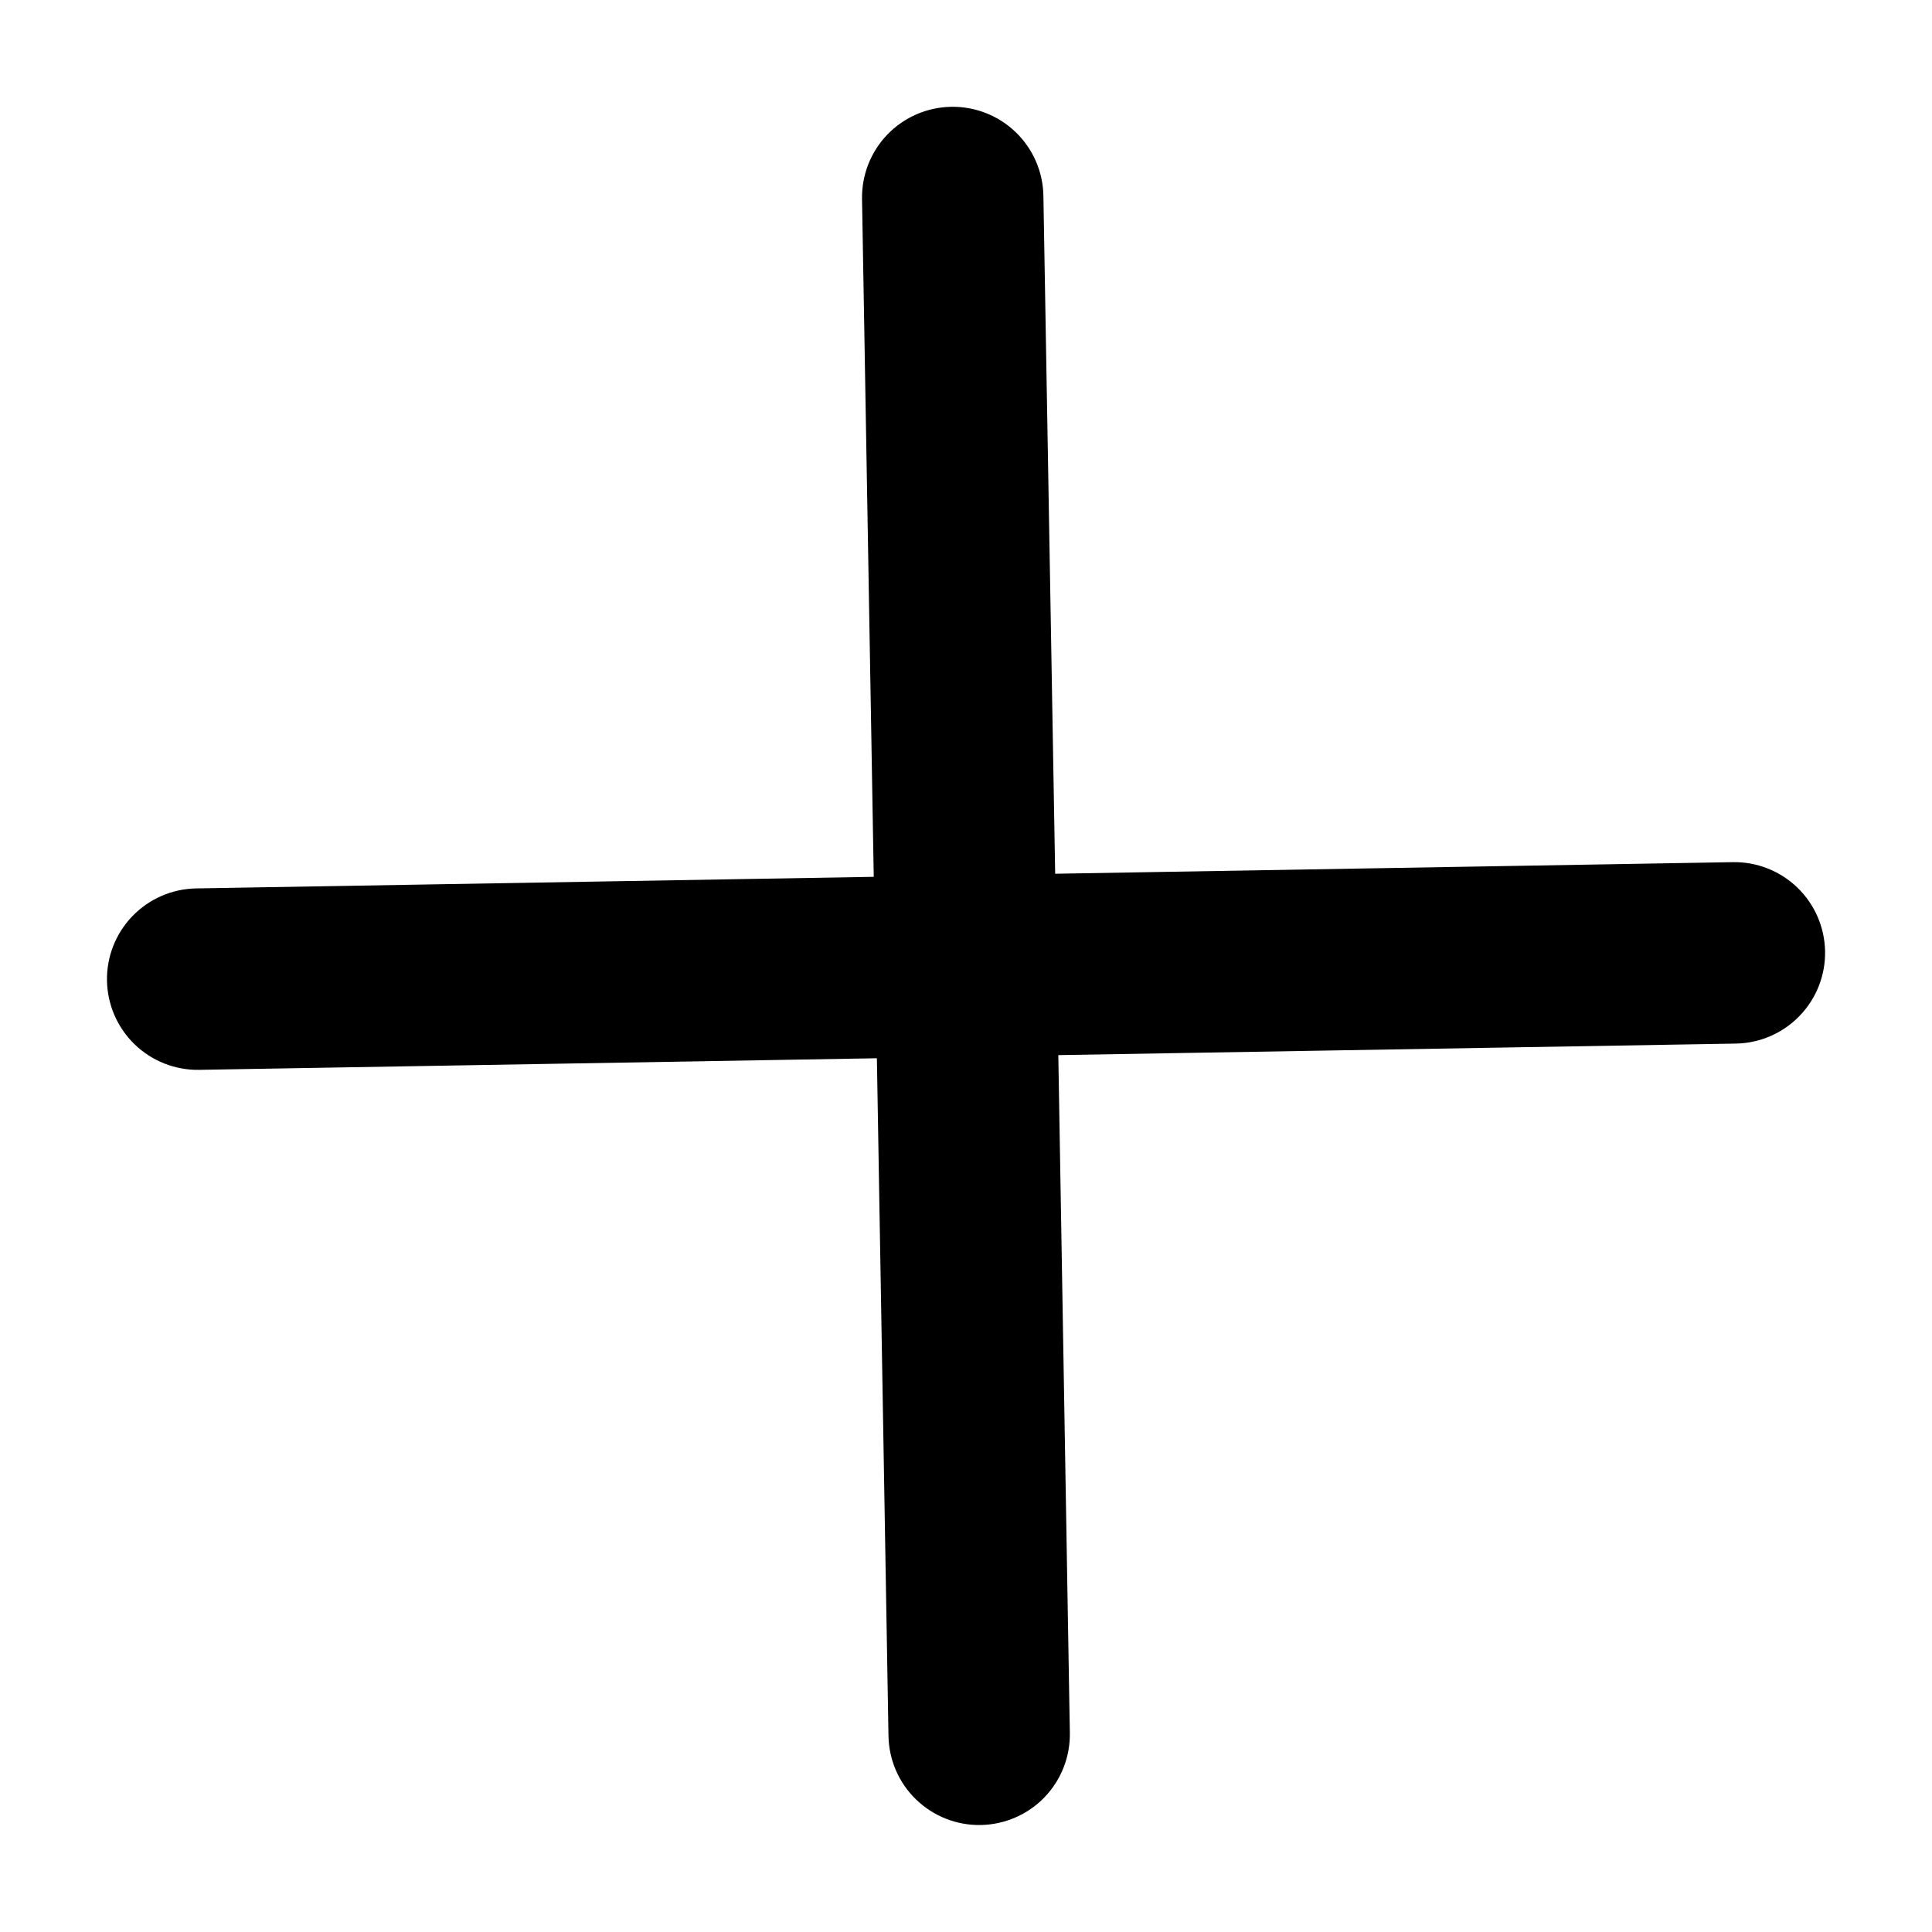
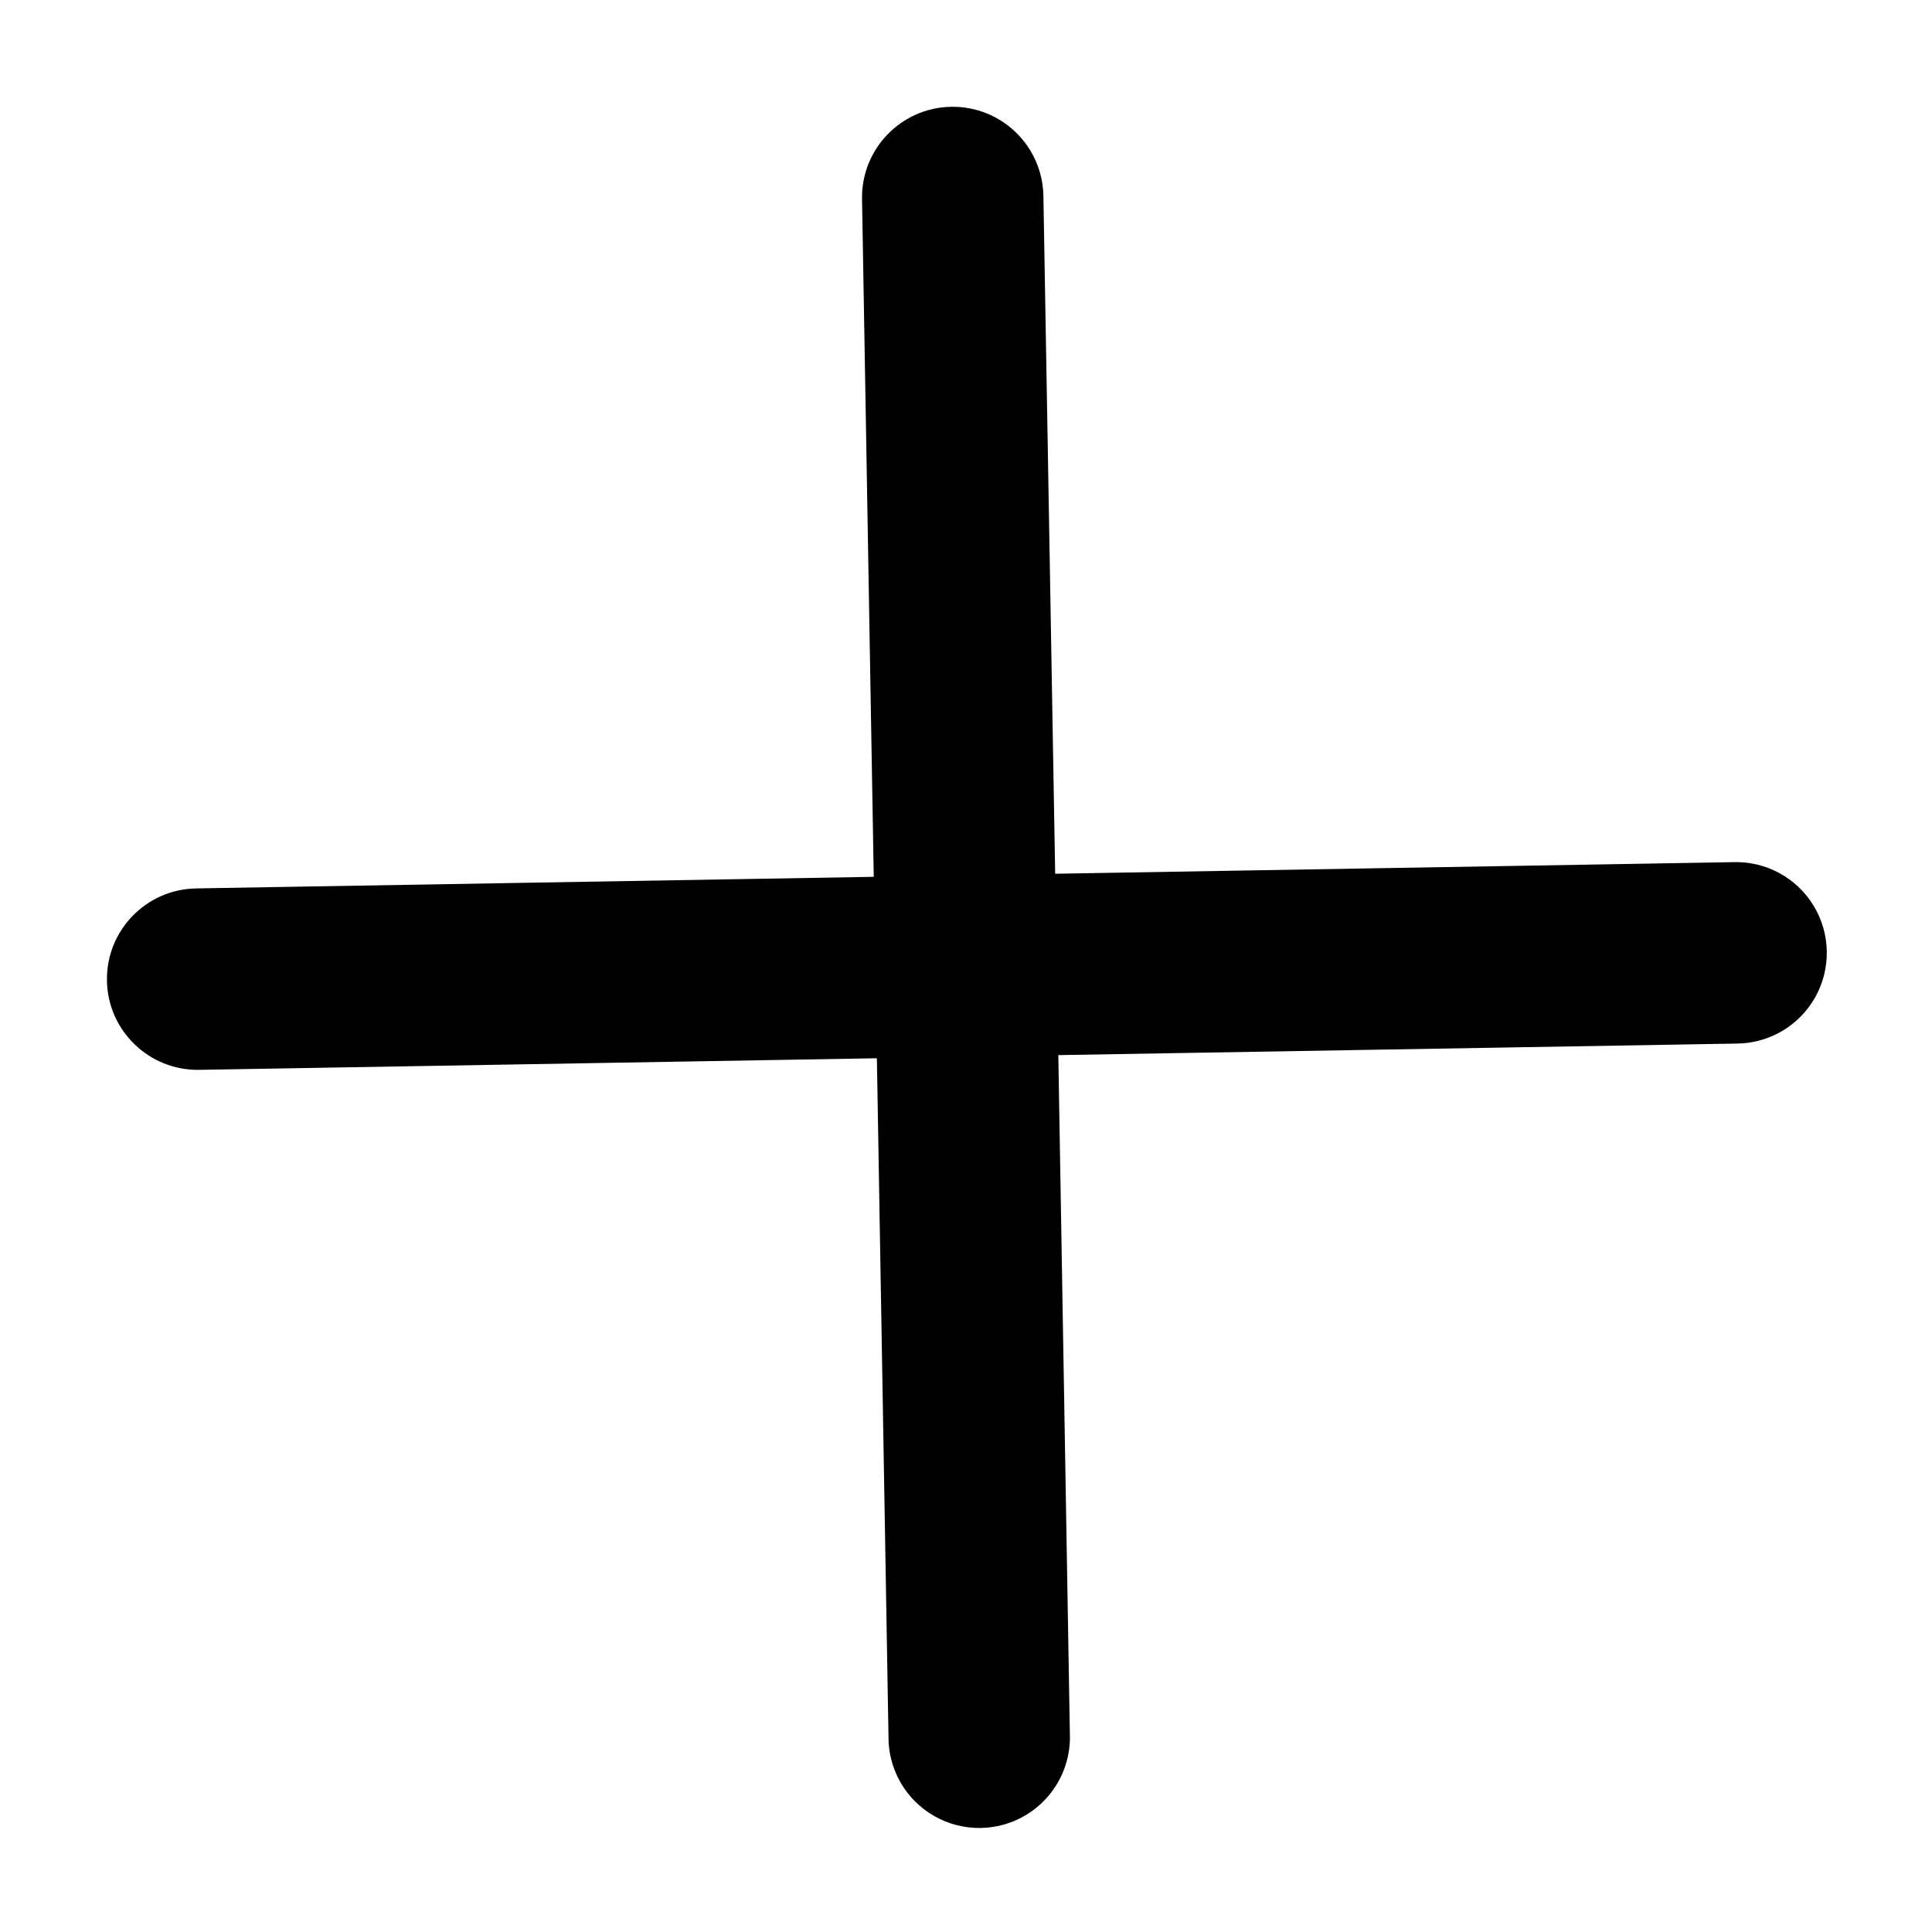
- <svg xmlns="http://www.w3.org/2000/svg" width="32" height="32" viewBox="0 0 32 32" fill="none">
-   <path d="M28.701 14.28C29.099 14.273 29.484 14.425 29.77 14.701C30.057 14.978 30.222 15.358 30.229 15.756C30.236 16.155 30.084 16.54 29.807 16.826C29.53 17.113 29.151 17.278 28.752 17.285L17.529 17.476L17.72 28.7C17.727 29.098 17.576 29.483 17.299 29.77C17.022 30.056 16.642 30.221 16.244 30.228C15.845 30.235 15.461 30.083 15.174 29.806C14.887 29.53 14.723 29.15 14.716 28.752L14.524 17.528L3.3 17.72C2.902 17.727 2.517 17.575 2.23 17.298C1.944 17.021 1.779 16.642 1.772 16.243C1.765 15.845 1.917 15.46 2.194 15.173C2.471 14.887 2.85 14.722 3.248 14.715L14.472 14.523L14.278 3.297C14.271 2.899 14.422 2.514 14.699 2.227C14.976 1.94 15.356 1.776 15.754 1.769C16.153 1.762 16.538 1.914 16.824 2.19C17.111 2.467 17.276 2.847 17.282 3.245L17.477 14.472L28.701 14.28Z" fill="black" />
+ <svg xmlns="http://www.w3.org/2000/svg" width="32" height="32" fill="none">
+   <path d="M28.7 14.28a1.503 1.503 0 11.052 3.005l-11.223.191.191 11.224a1.503 1.503 0 11-3.004.052l-.192-11.224L3.3 17.72a1.502 1.502 0 11-.052-3.005l11.224-.192-.194-11.226a1.502 1.502 0 113.004-.052l.195 11.227L28.7 14.28z" fill="#000" />
</svg>
